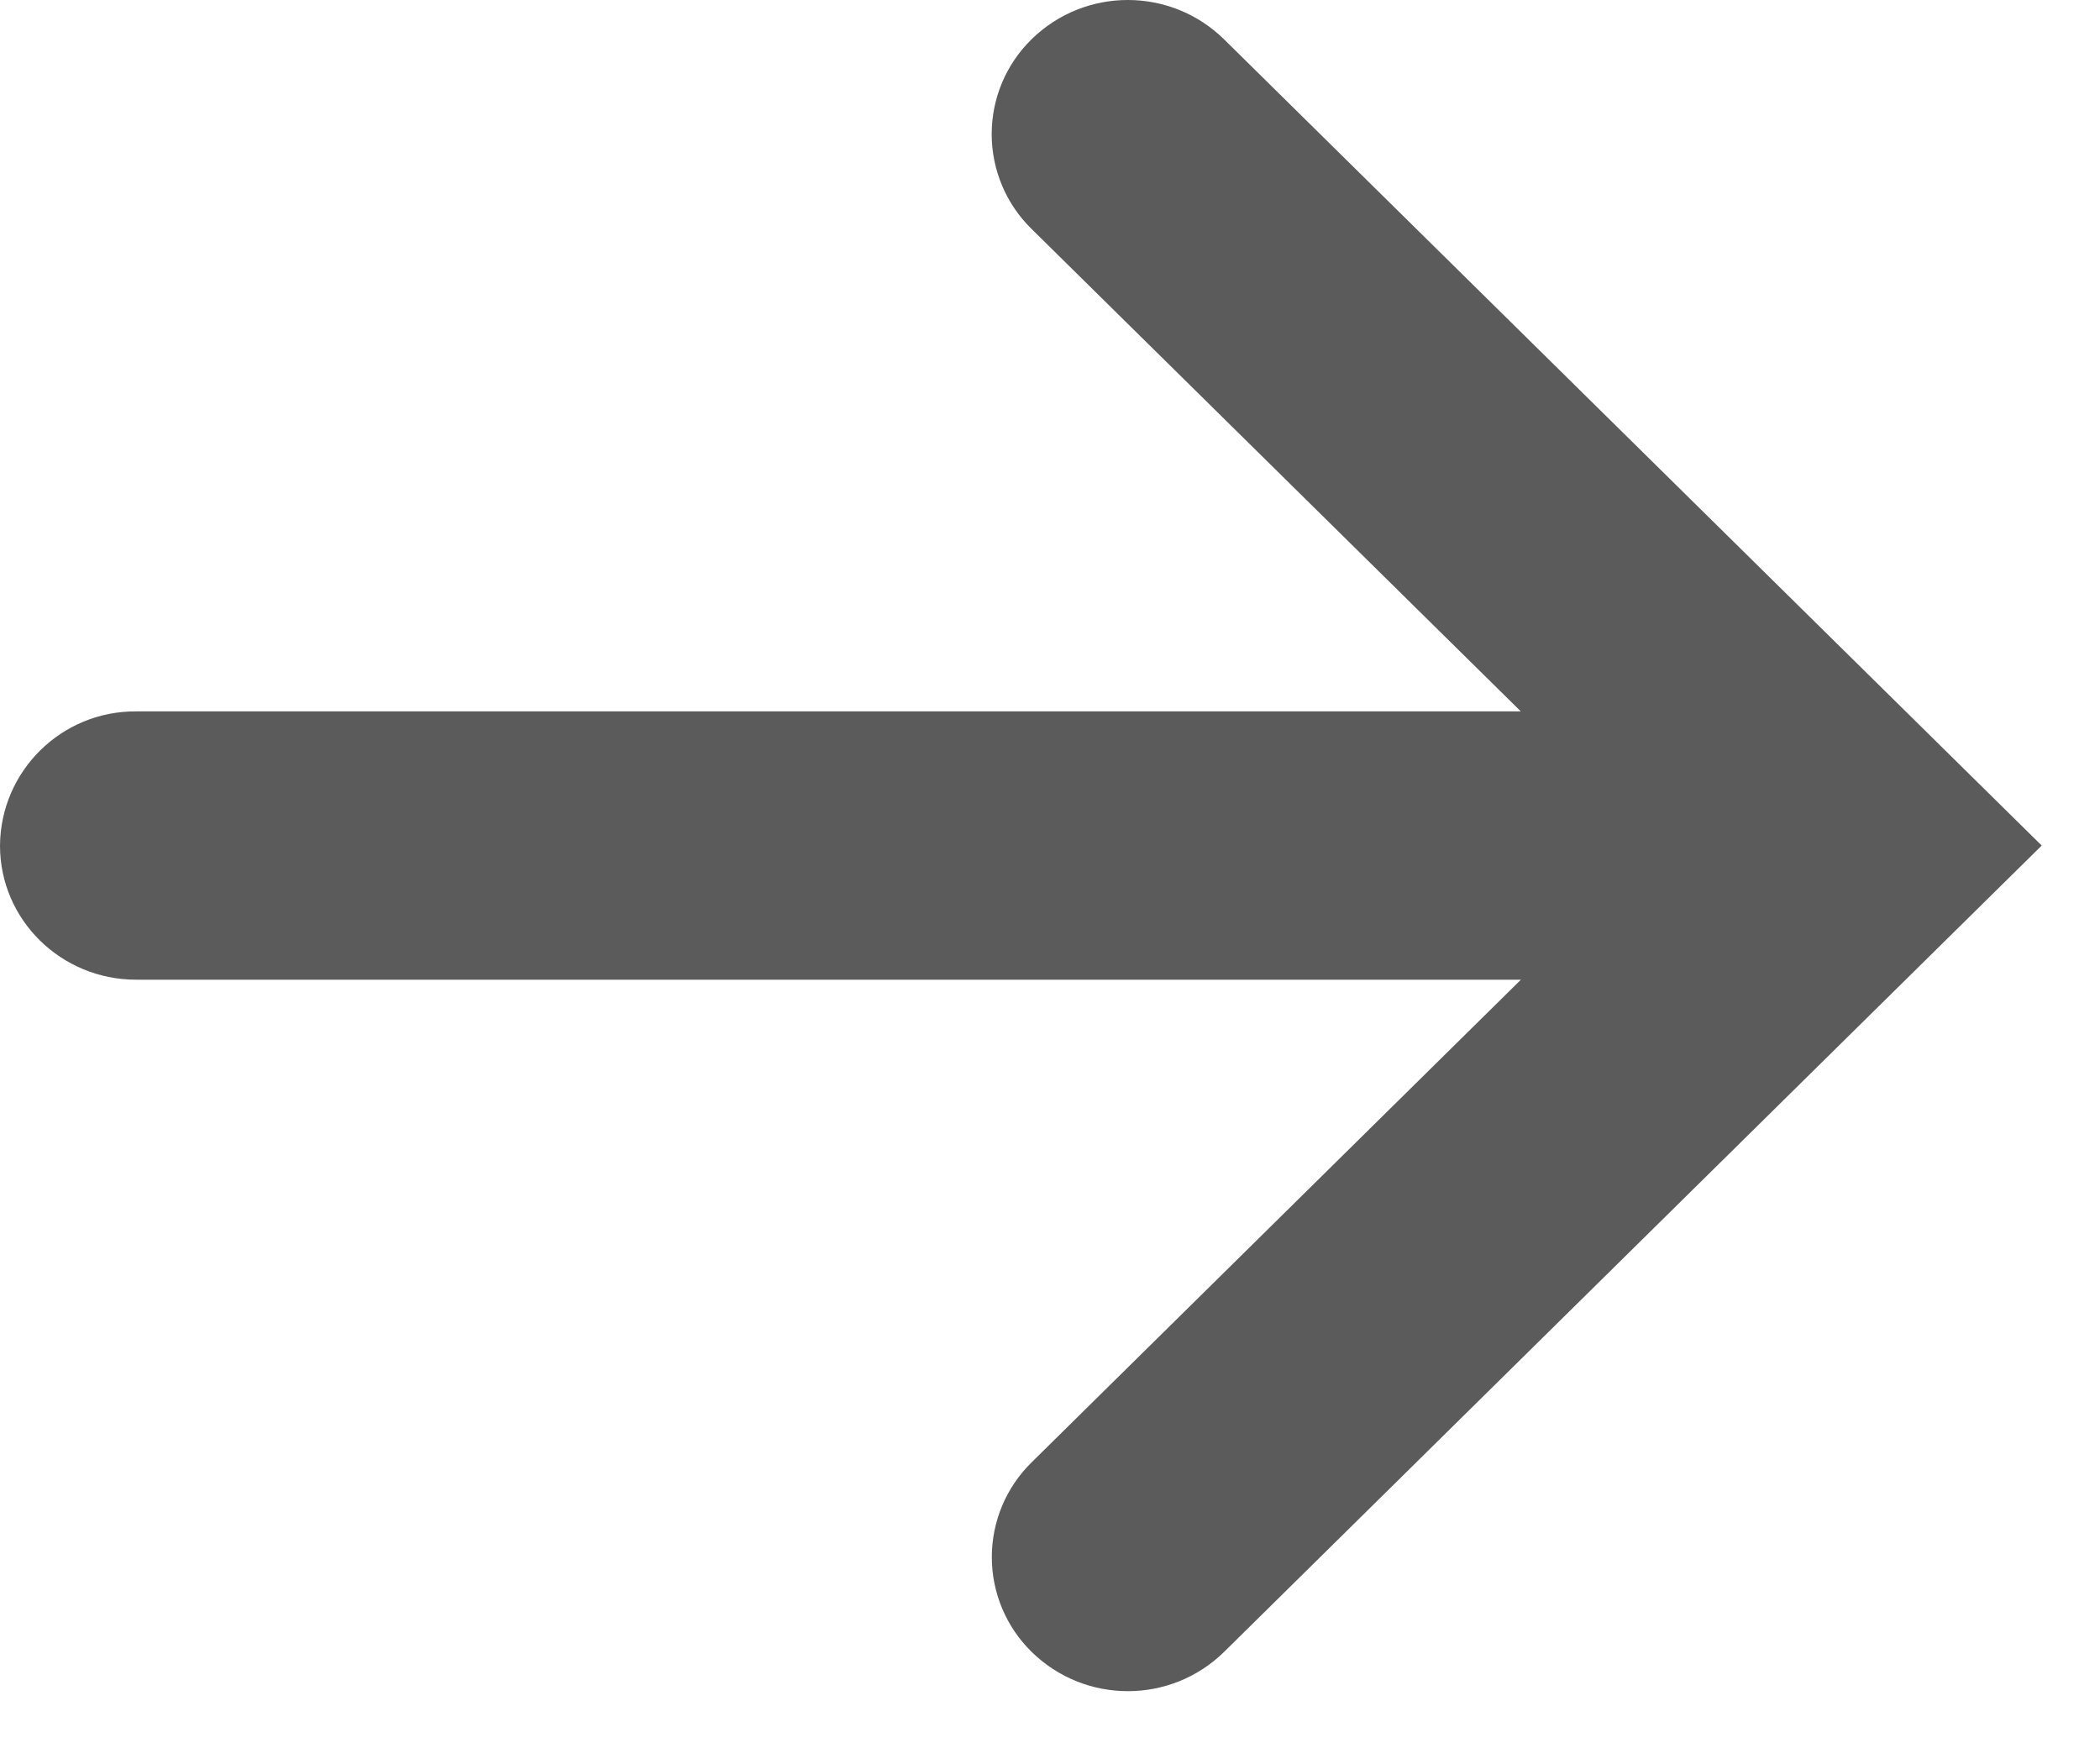
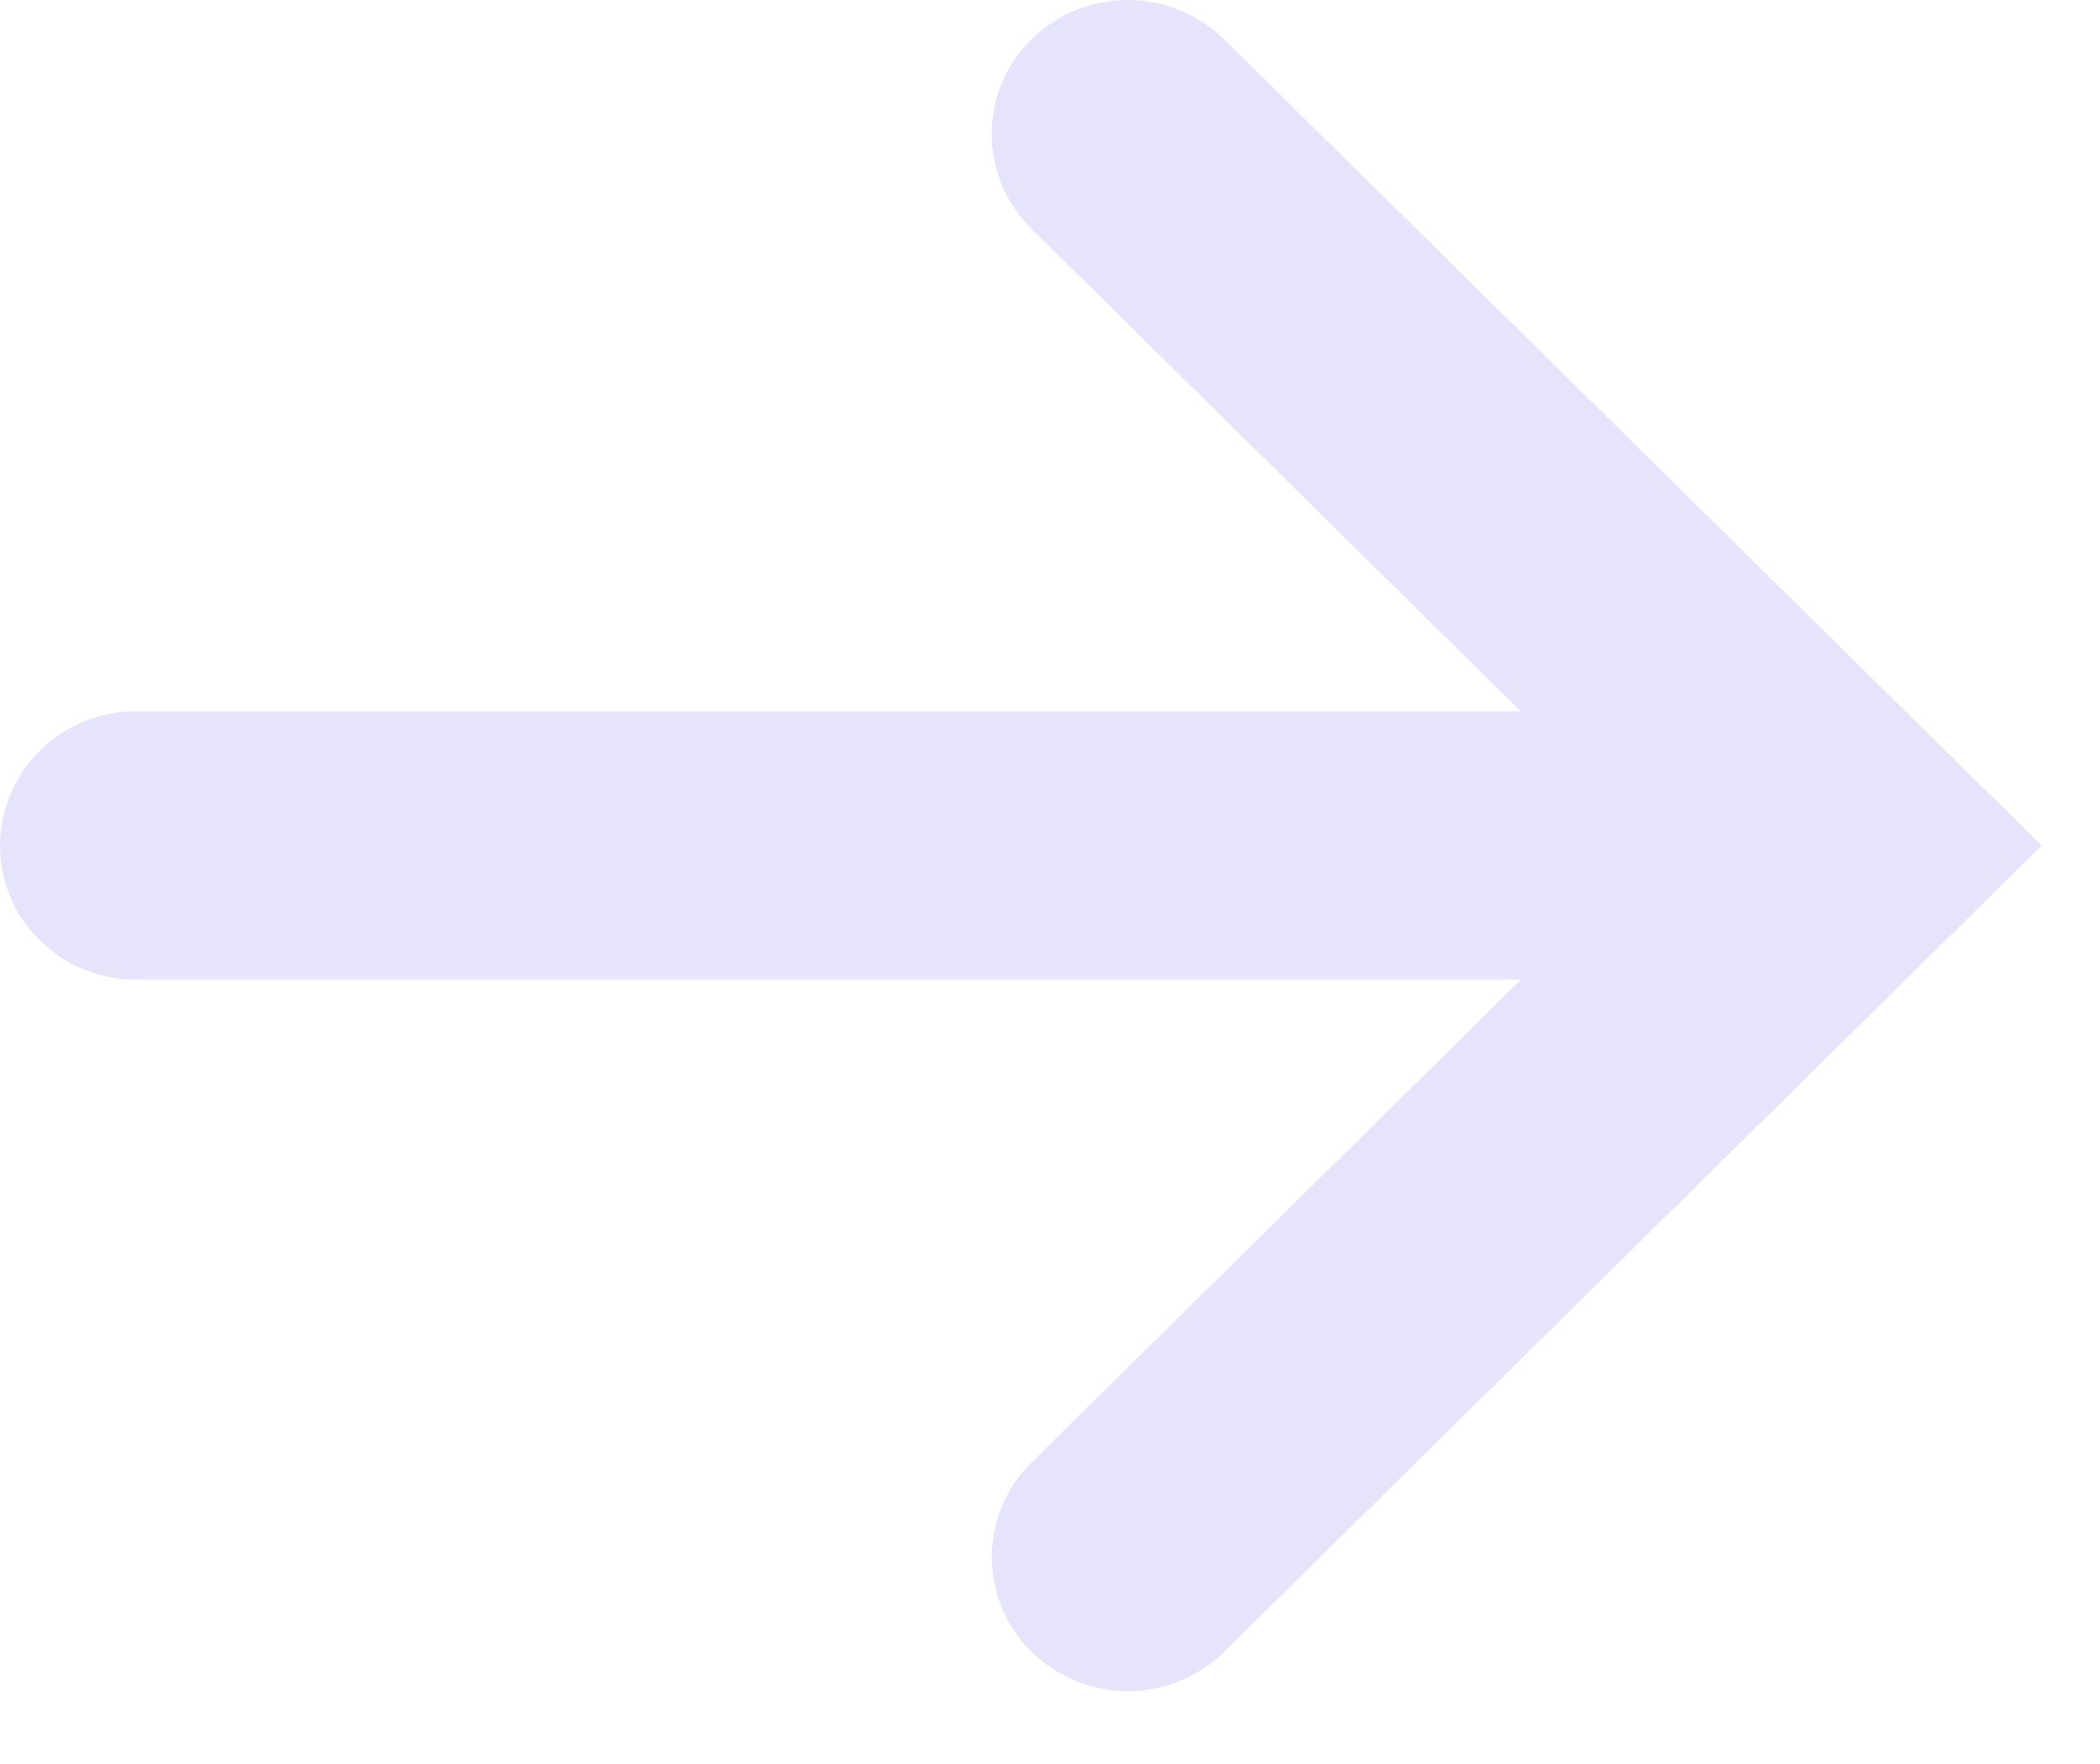
<svg xmlns="http://www.w3.org/2000/svg" height="21" width="25">
-   <path d="M12.281.467a1.58 1.58 0 000 2.259l5.824 5.743H1.62a1.61 1.61 0 00-1.62 1.597v.001c0 .882.726 1.596 1.62 1.596h16.486l-5.824 5.745a1.58 1.58 0 000 2.258 1.637 1.637 0 002.29 0l9.734-9.6L14.571.467a1.637 1.637 0 00-2.29 0" fill="#5b5b5b" fill-rule="evenodd" />
+   <path d="M12.281.467a1.58 1.58 0 000 2.259l5.824 5.743H1.62a1.61 1.61 0 00-1.62 1.597v.001c0 .882.726 1.596 1.62 1.596h16.486l-5.824 5.745a1.58 1.58 0 000 2.258 1.637 1.637 0 002.29 0l9.734-9.6L14.571.467a1.637 1.637 0 00-2.29 0" fill="#E5E4FA" fill-rule="evenodd" />
</svg>
